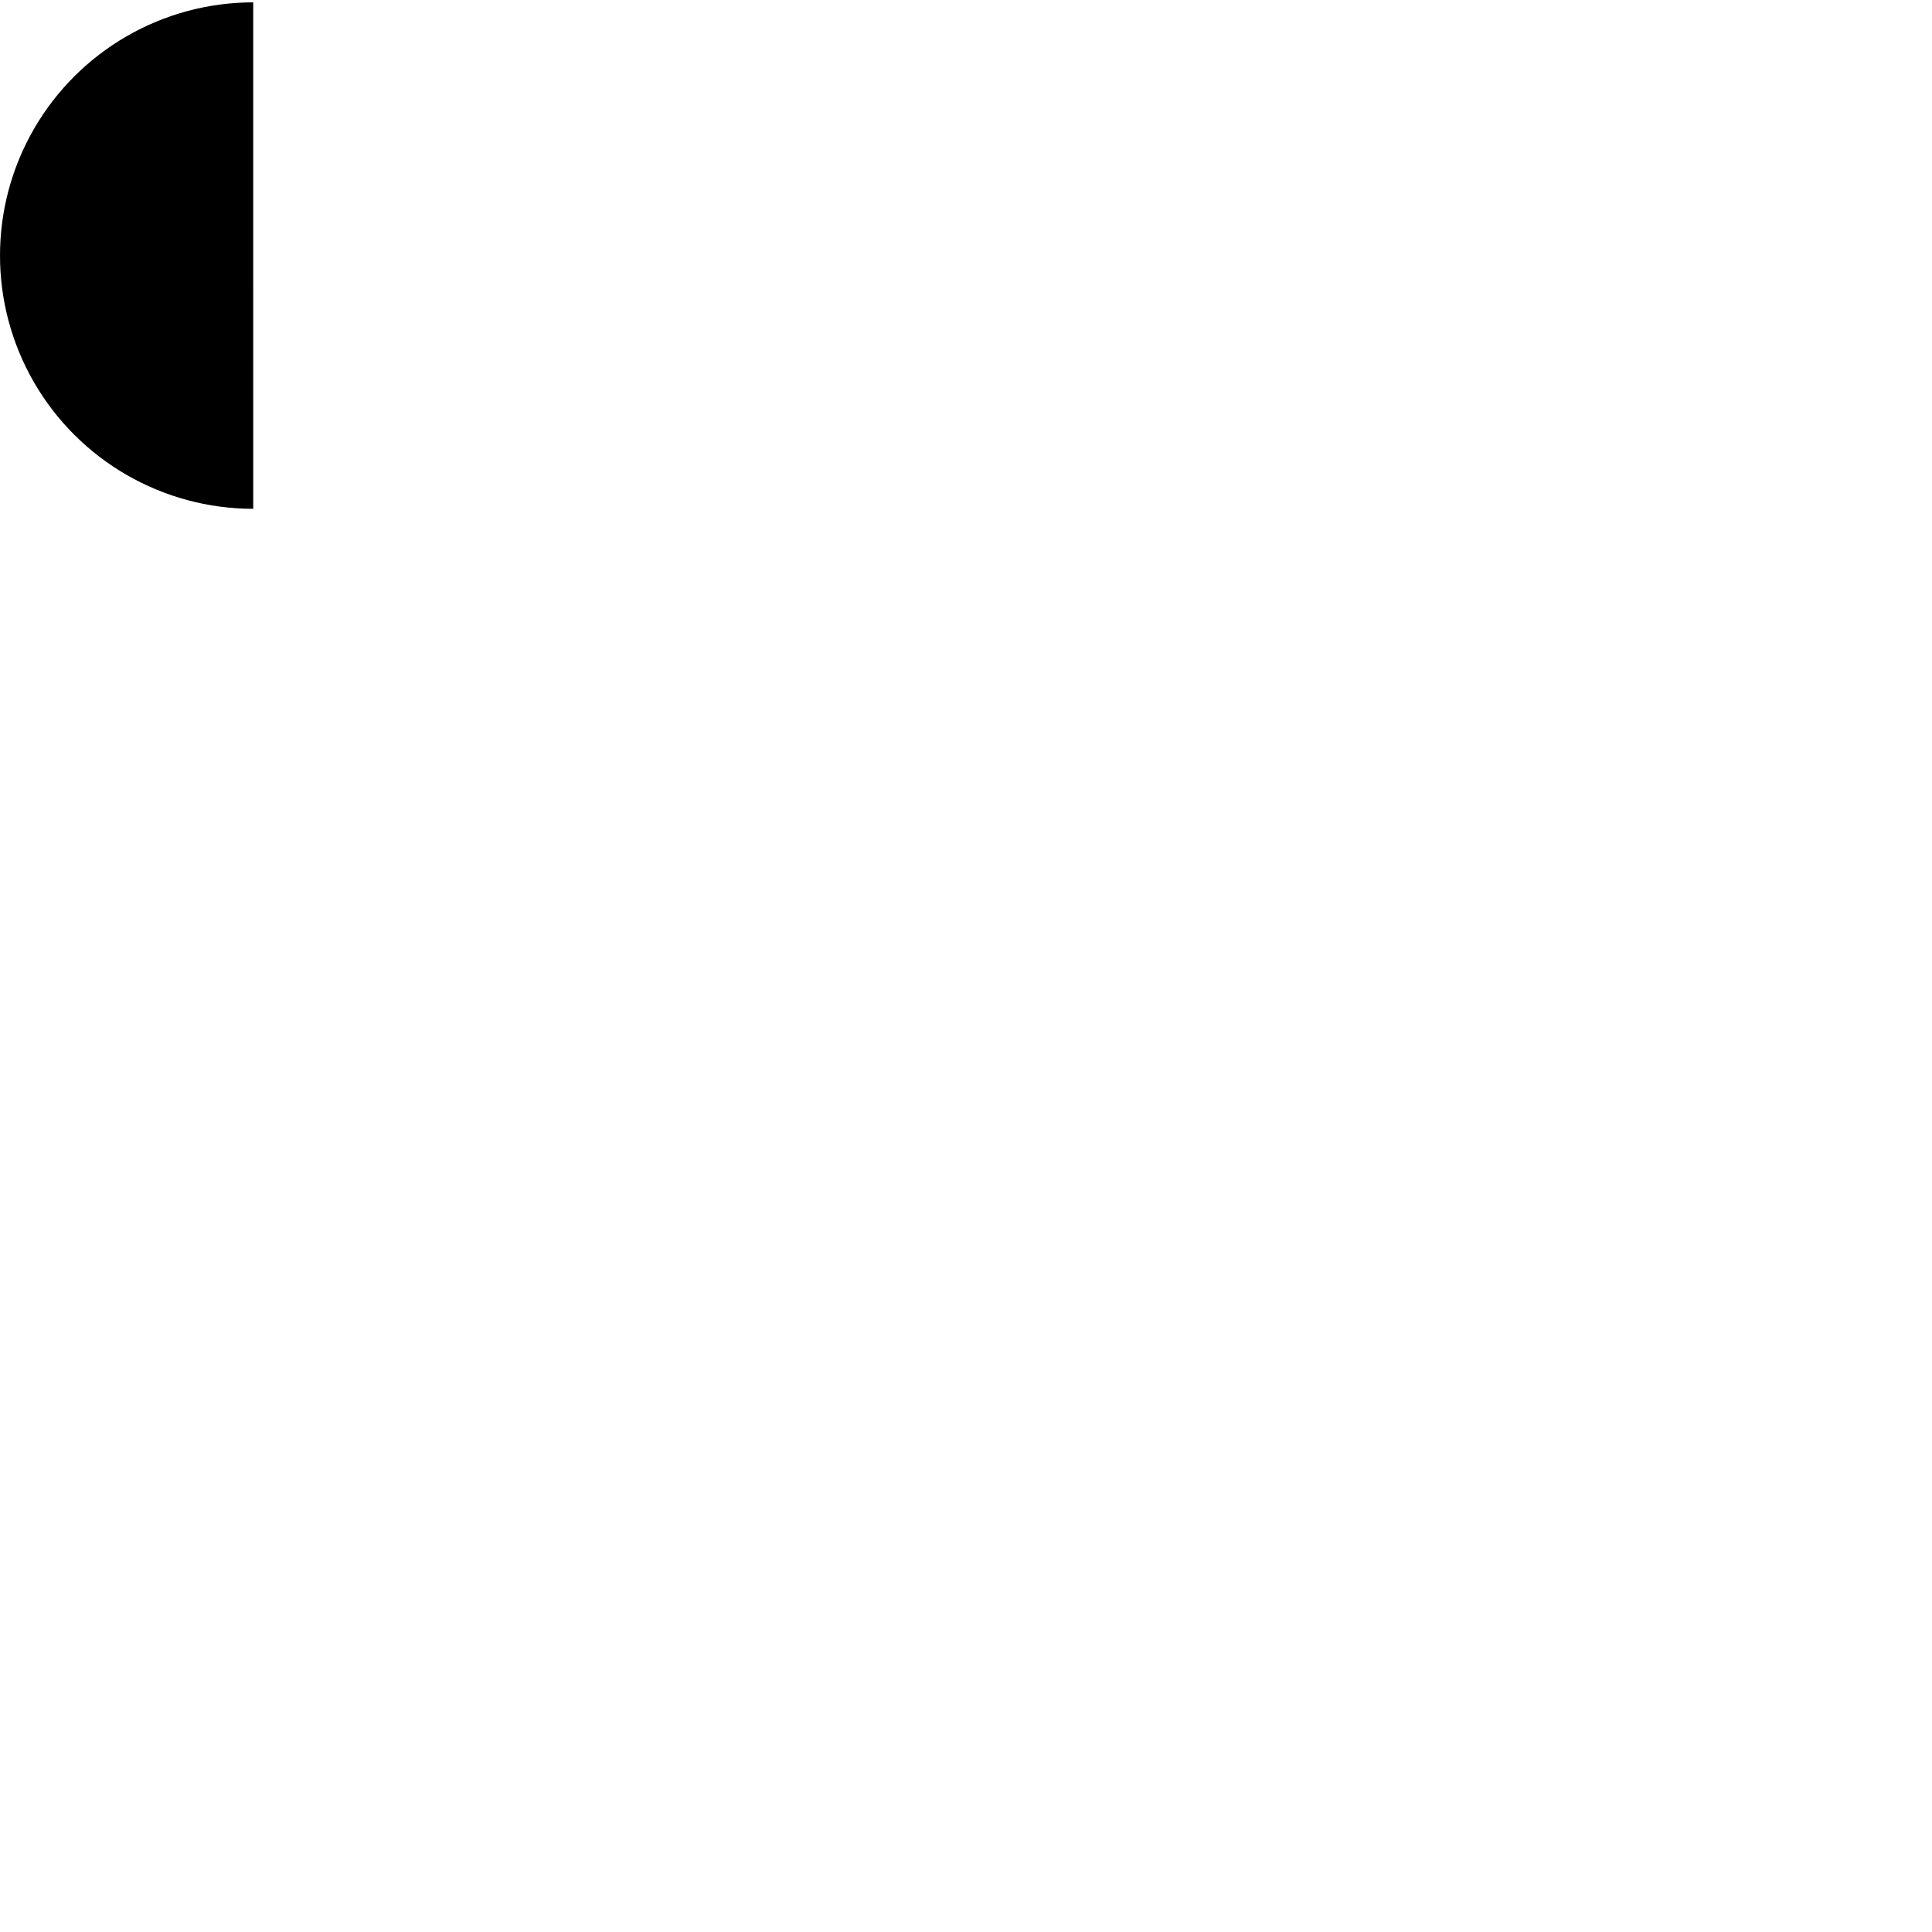
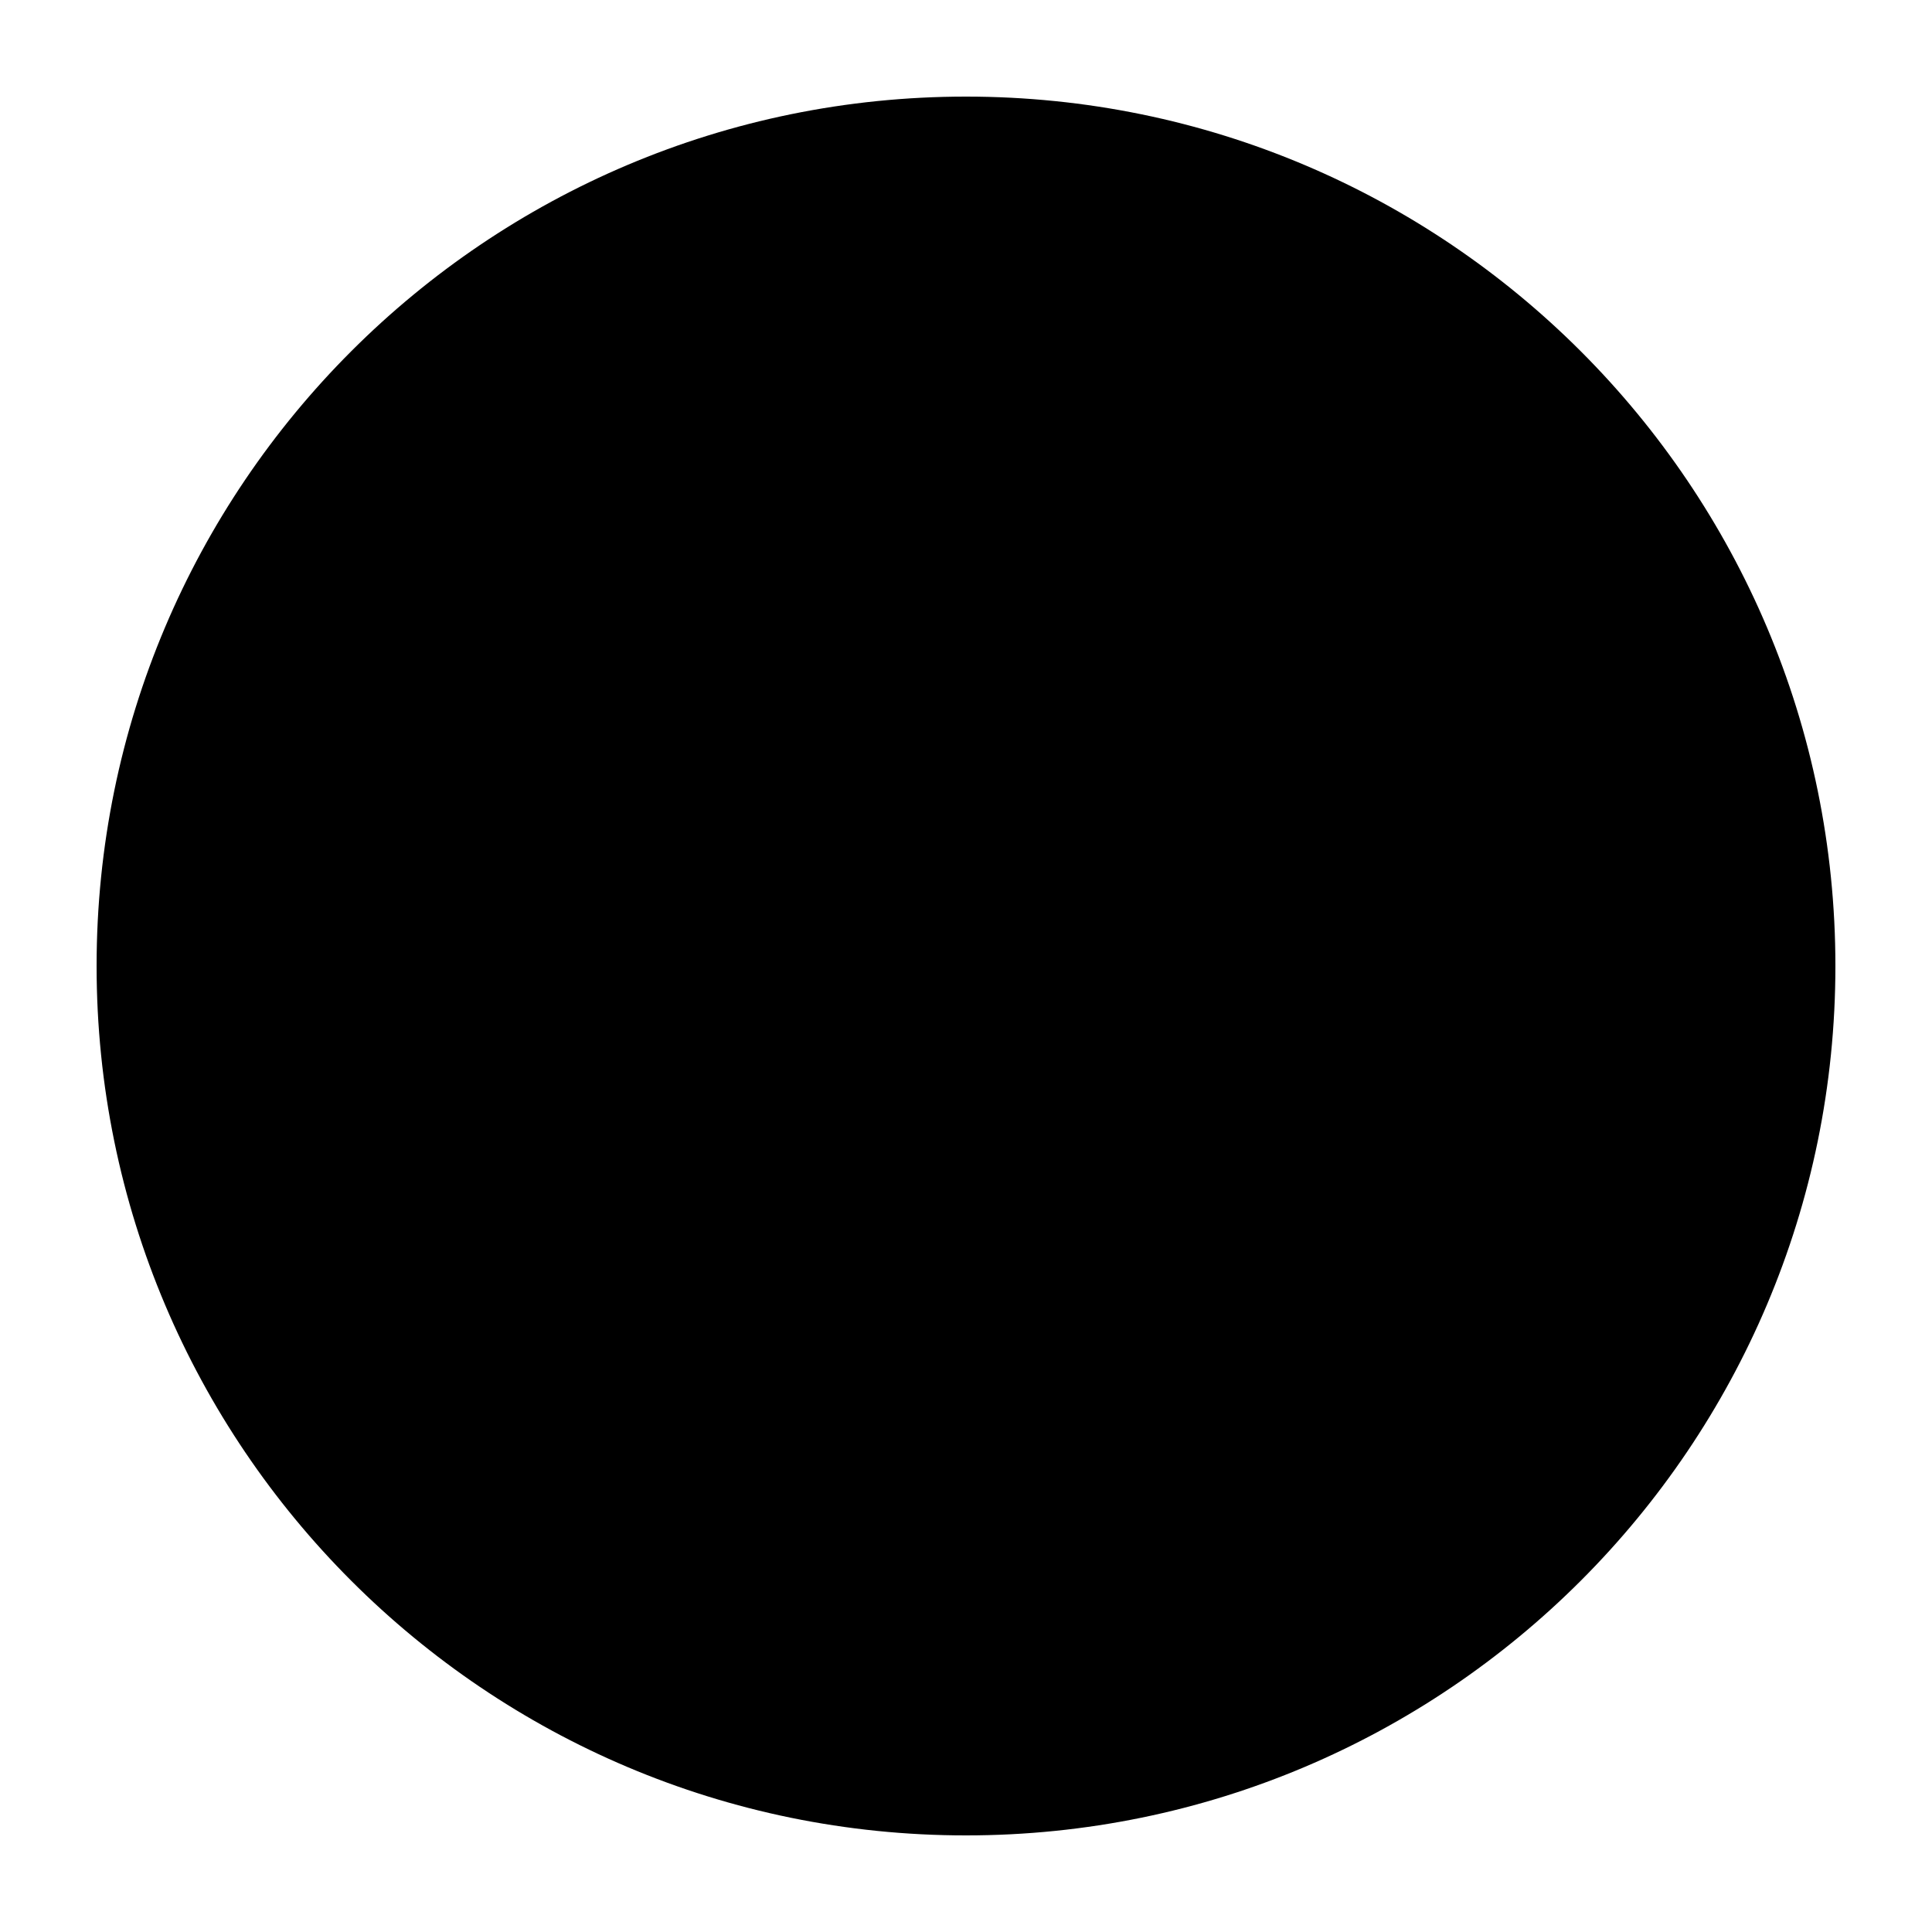
- <svg xmlns="http://www.w3.org/2000/svg" viewBox="0 0 100 100">
-   <path d="M13.107 26.336a13.107 13.107 0 0 1-11.351-6.553 13.107 13.107 0 0 1 0-13.107A13.107 13.107 0 0 1 13.106.122V13.23z" />
+ <svg xmlns="http://www.w3.org/2000/svg" viewBox="0 0 100 100" fill="currentColor">
+   <path d="M 50 50 L 95 50 A 45 45 0 0 0 5 50 Z">
+     <animateTransform attributeName="transform" type="rotate" dur="4s" repeatCount="indefinite" values="0 50 50;-90 50 50;0 50 50" keyTimes="0;0.5;1" calcMode="spline" keySplines="0.4 0 0.6 1;0.4 0 0.6 1" />
+   </path>
+   <path d="M 50 50 L 95 50 A 45 45 0 0 1 5 50 Z">
+     <animateTransform attributeName="transform" type="rotate" dur="4s" repeatCount="indefinite" values="0 50 50;90 50 50;0 50 50" keyTimes="0;0.5;1" calcMode="spline" keySplines="0.4 0 0.6 1;0.4 0 0.6 1" />
+   </path>
</svg>
